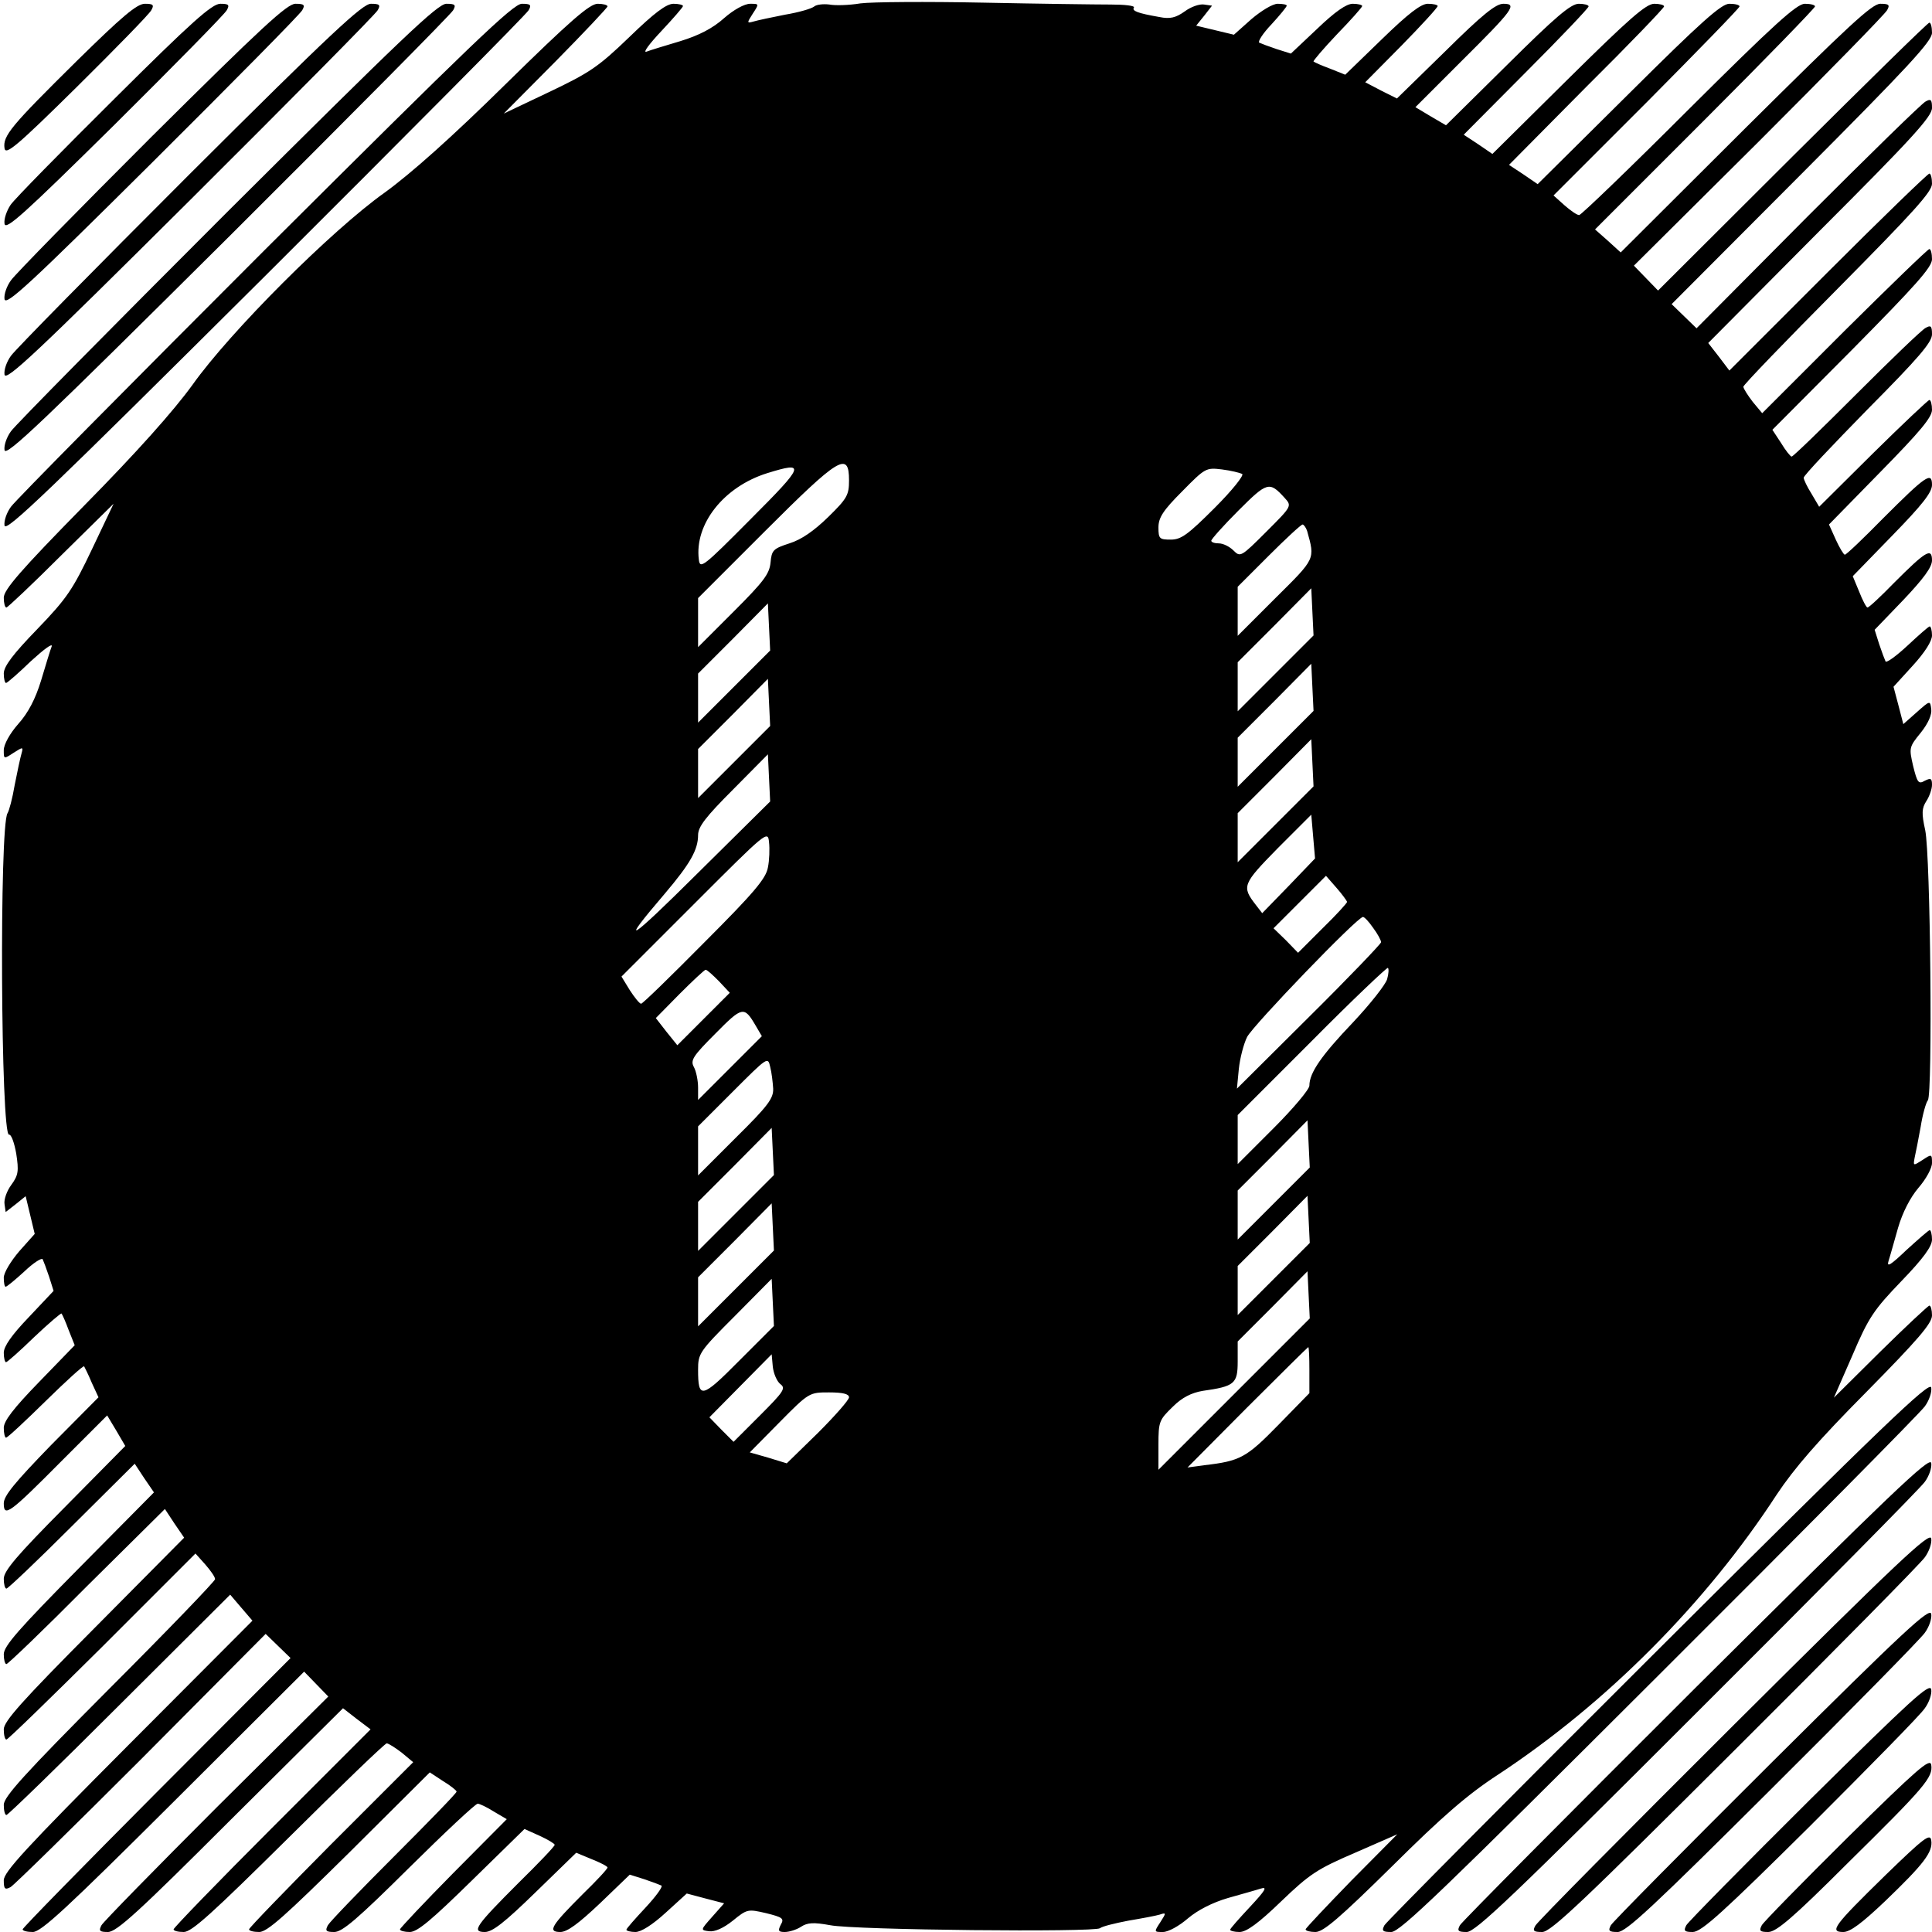
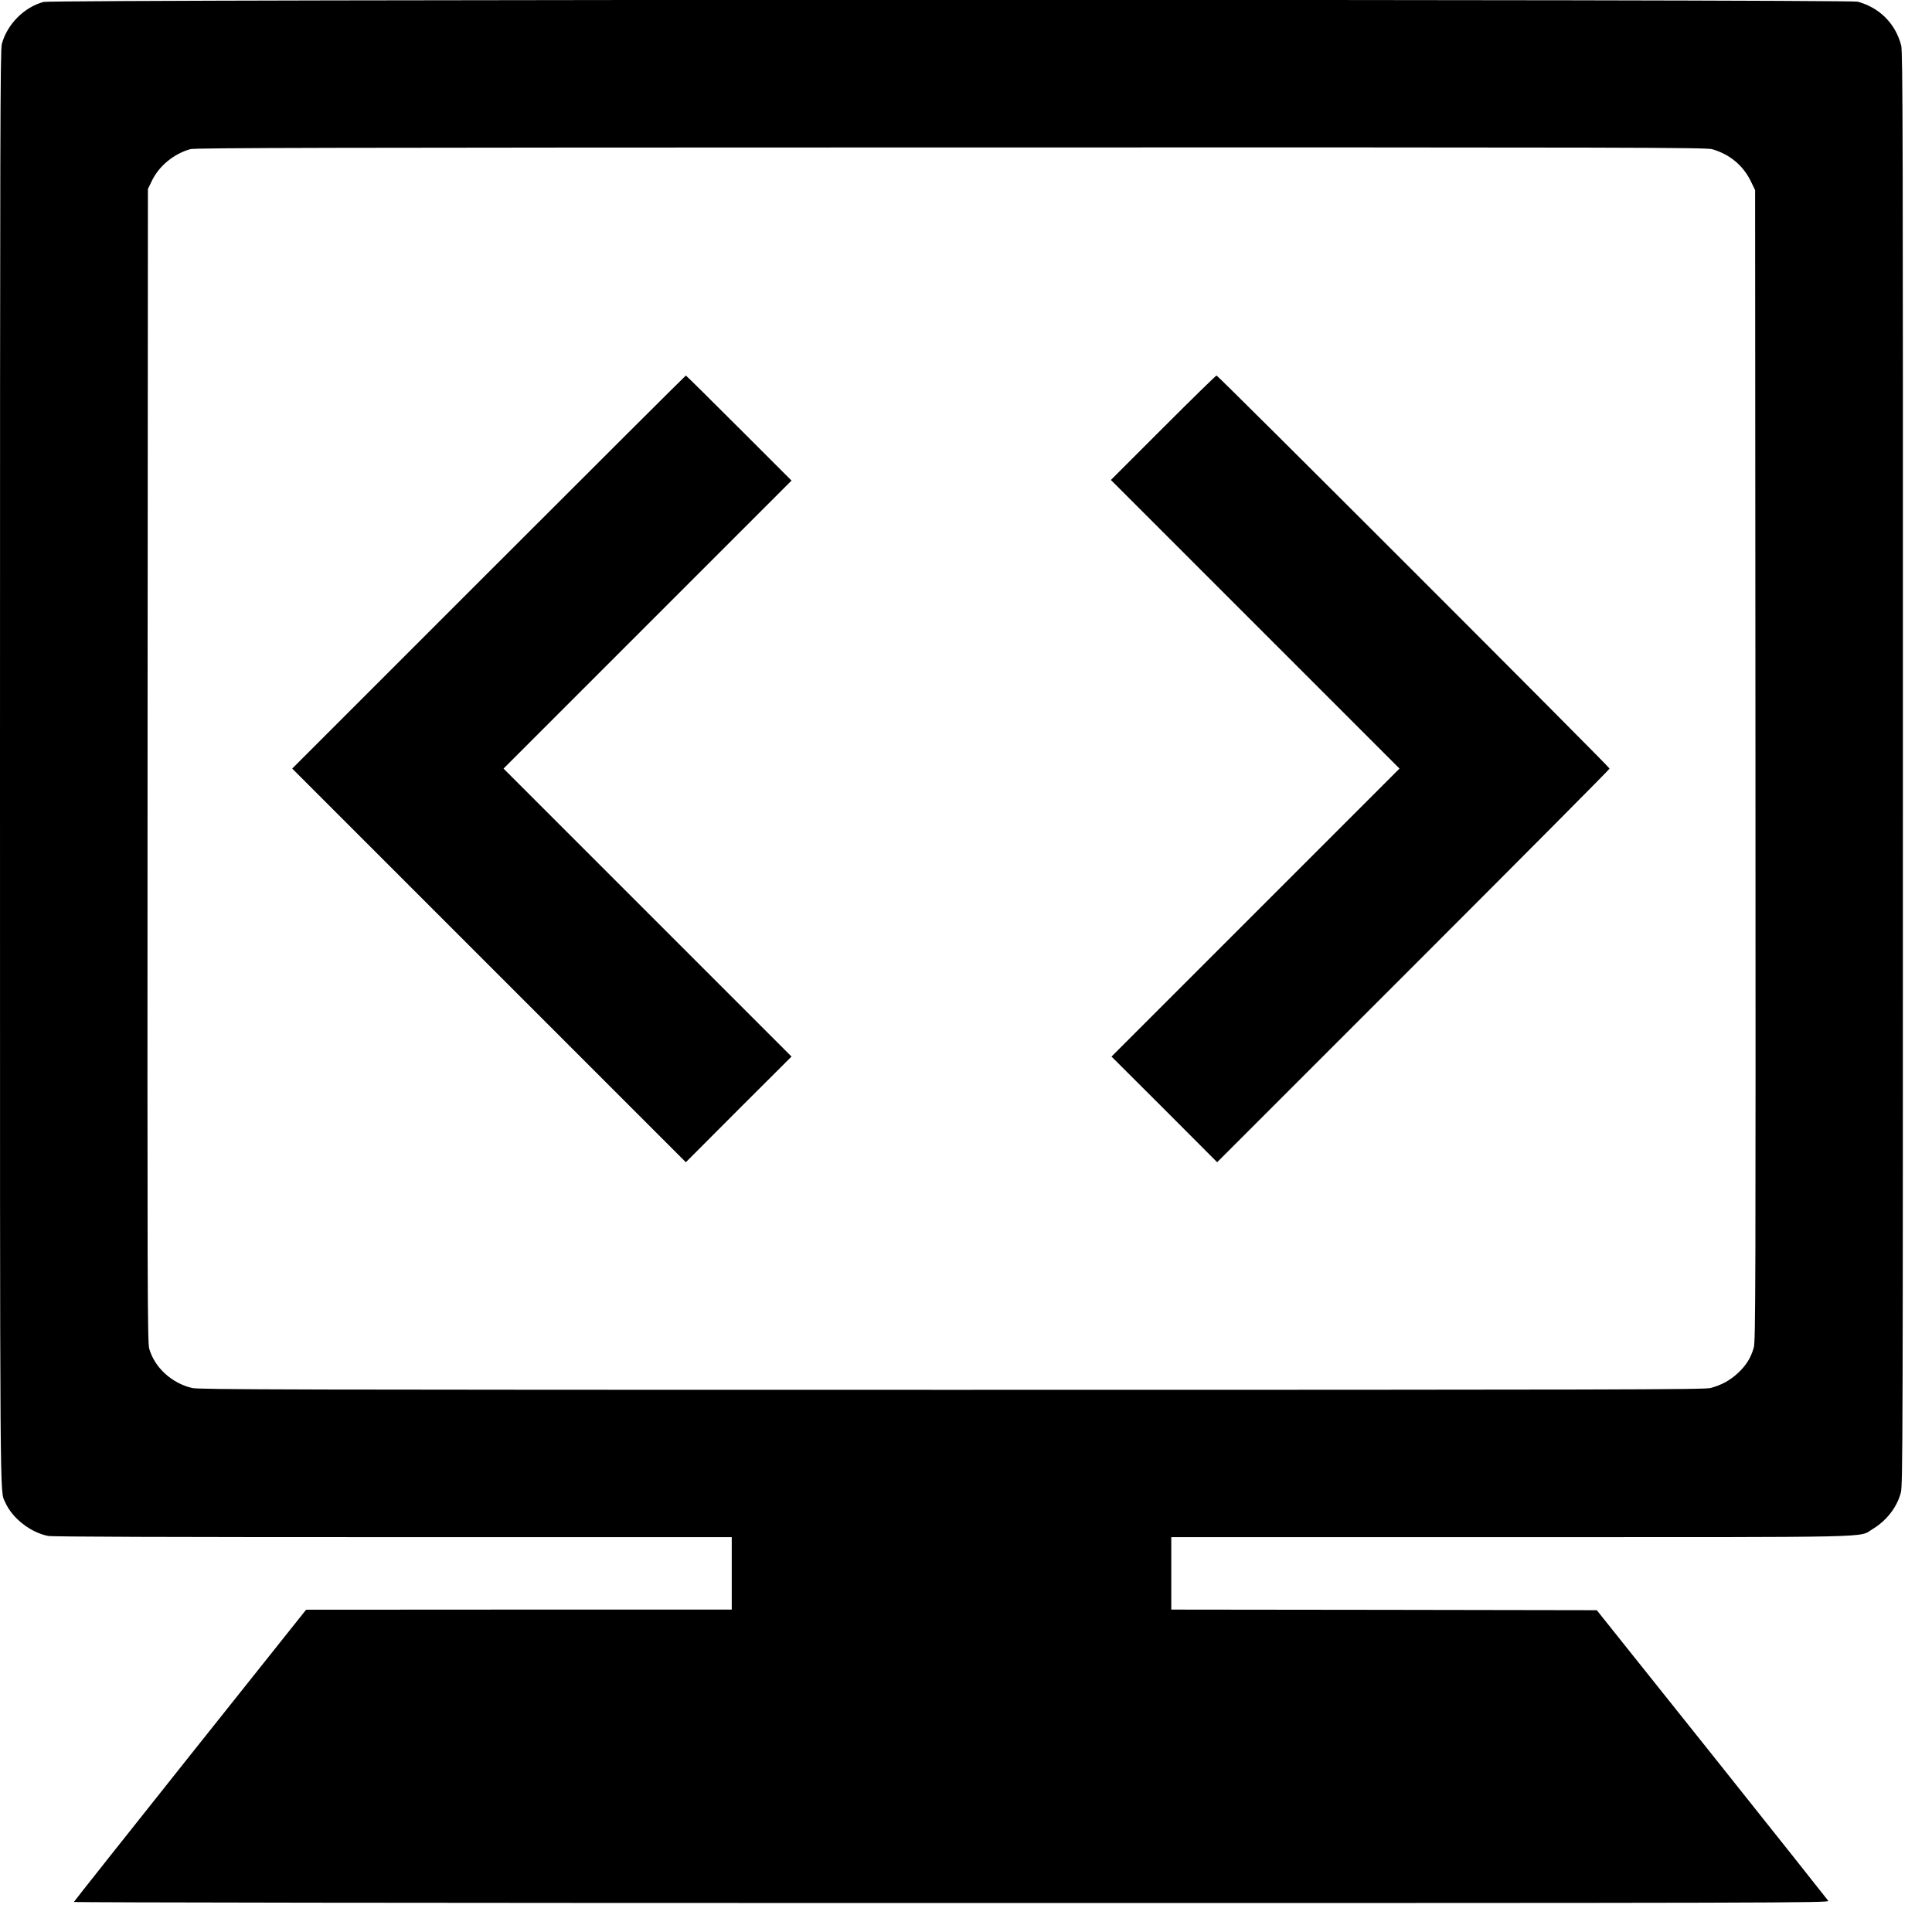
- <svg xmlns="http://www.w3.org/2000/svg" version="1.0" width="512pt" height="512pt" viewBox="0 0 512 512" preserveAspectRatio="xMidYMid meet">
-   <g transform="translate(0,512) scale(0.1,-0.1)" fill="#000000" stroke="none">
-     <path d="M2280 5111 c-30 -5 -67 -6 -82 -3 -16 2 -34 0 -40 -5 -7 -6 -42 -16 -78 -22 -36 -7 -73 -15 -83 -18 -18 -5 -18 -4 -2 21 17 26 17 26 -7 26 -15 0 -44 -16 -69 -38 -30 -27 -67 -46 -116 -61 -40 -12 -80 -24 -90 -28 -10 -3 8 21 40 55 31 33 57 63 57 66 0 3 -11 6 -25 6 -19 0 -51 -24 -118 -89 -82 -79 -105 -94 -212 -145 l-120 -57 138 139 c75 76 137 142 137 145 0 4 -12 7 -26 7 -21 0 -72 -44 -243 -212 -143 -141 -252 -238 -321 -288 -141 -100 -410 -369 -510 -510 -50 -69 -147 -178 -288 -321 -168 -171 -212 -222 -212 -243 0 -14 3 -26 7 -26 3 0 69 62 145 138 l139 137 -57 -120 c-51 -107 -66 -130 -145 -212 -65 -67 -89 -99 -89 -118 0 -14 3 -25 6 -25 3 0 33 26 66 58 34 31 58 49 55 39 -4 -10 -16 -50 -28 -90 -15 -49 -34 -86 -61 -116 -22 -25 -38 -54 -38 -69 0 -24 0 -24 26 -7 25 16 26 16 21 -2 -3 -10 -11 -47 -18 -83 -6 -36 -15 -69 -19 -75 -22 -32 -18 -856 4 -852 6 1 14 -22 19 -50 7 -46 6 -57 -13 -83 -12 -16 -20 -39 -18 -51 l3 -21 27 21 26 21 12 -50 12 -50 -41 -46 c-23 -27 -41 -57 -41 -70 0 -13 2 -24 5 -24 3 0 25 18 49 40 24 23 46 37 49 33 2 -4 10 -25 17 -46 l12 -38 -66 -70 c-45 -47 -66 -77 -66 -94 0 -14 3 -25 6 -25 3 0 37 30 75 67 38 36 71 64 72 62 2 -2 11 -22 19 -44 l16 -40 -94 -97 c-69 -71 -94 -104 -94 -122 0 -15 3 -26 6 -26 4 0 51 44 105 97 54 53 100 95 102 92 1 -2 11 -21 20 -43 l18 -39 -126 -127 c-96 -99 -125 -134 -125 -154 0 -38 15 -27 154 113 l120 120 24 -40 24 -41 -161 -163 c-126 -127 -161 -168 -161 -189 0 -14 3 -26 7 -26 4 0 82 74 173 165 l167 166 25 -38 26 -38 -199 -201 c-158 -160 -199 -206 -199 -228 0 -14 3 -26 7 -26 4 0 100 92 213 206 l207 205 25 -38 26 -38 -239 -241 c-192 -193 -239 -246 -239 -267 0 -15 3 -27 7 -27 4 0 118 111 254 246 l247 247 26 -29 c14 -16 26 -33 26 -39 0 -5 -126 -136 -280 -290 -227 -228 -280 -287 -280 -308 0 -15 3 -27 7 -27 4 0 139 131 300 292 l293 292 29 -34 30 -35 -330 -331 c-270 -271 -329 -335 -329 -357 0 -23 3 -26 18 -18 9 5 165 158 347 340 l329 331 33 -32 33 -32 -355 -356 c-195 -196 -355 -359 -355 -363 0 -4 12 -7 27 -7 22 0 90 63 373 345 l346 345 32 -33 32 -33 -296 -294 c-162 -162 -300 -303 -305 -312 -8 -15 -5 -18 17 -18 23 0 82 54 325 297 l298 296 36 -28 37 -28 -261 -261 c-144 -144 -261 -265 -261 -269 0 -4 12 -7 27 -7 21 0 75 49 278 250 138 137 255 250 260 250 6 -1 23 -12 40 -25 l30 -25 -218 -218 c-119 -120 -217 -221 -217 -225 0 -4 12 -7 27 -7 21 0 69 43 239 211 l213 212 35 -23 c20 -12 36 -25 36 -28 0 -4 -75 -81 -166 -172 -91 -91 -170 -173 -175 -182 -8 -15 -5 -18 17 -18 21 0 62 35 198 170 95 94 176 170 182 170 5 0 24 -9 43 -21 l34 -20 -142 -143 c-77 -78 -141 -146 -141 -149 0 -4 12 -7 26 -7 20 0 58 32 165 137 l139 136 40 -18 c22 -10 40 -21 40 -24 0 -4 -43 -49 -96 -101 -114 -114 -125 -130 -89 -130 20 0 53 26 134 105 l108 105 41 -17 c23 -9 42 -19 42 -22 0 -4 -30 -36 -66 -71 -83 -83 -94 -100 -59 -100 18 0 48 22 105 76 l79 76 38 -12 c21 -7 42 -15 46 -17 4 -3 -15 -29 -42 -58 -28 -30 -51 -56 -51 -59 0 -3 11 -6 24 -6 15 0 45 19 80 51 l56 51 49 -13 50 -13 -31 -35 c-32 -36 -32 -36 -9 -39 15 -2 38 8 63 28 38 31 40 31 88 20 44 -11 49 -14 39 -31 -8 -16 -6 -19 11 -19 11 0 31 6 43 14 17 11 33 12 77 4 66 -13 701 -19 715 -8 6 5 39 13 75 20 36 6 73 13 83 16 18 6 18 5 2 -20 -17 -26 -17 -26 7 -26 14 0 43 16 66 36 26 22 65 42 106 54 35 10 75 21 87 25 19 6 12 -5 -28 -48 -29 -31 -53 -58 -53 -61 0 -3 11 -6 25 -6 18 0 50 23 110 81 76 73 96 86 196 129 l112 49 -122 -123 c-66 -68 -121 -126 -121 -129 0 -4 12 -7 26 -7 21 0 64 37 203 174 134 133 201 191 281 243 287 189 551 454 739 743 46 69 109 142 237 271 137 139 174 182 174 203 0 14 -3 26 -7 26 -3 0 -62 -55 -130 -122 l-123 -122 49 112 c43 101 57 121 130 197 58 60 81 92 81 110 0 14 -3 25 -6 25 -3 0 -30 -24 -61 -52 -43 -41 -54 -48 -48 -29 4 12 15 52 25 87 12 41 32 80 54 106 20 23 36 52 36 66 0 24 -1 24 -25 8 -25 -16 -25 -16 -21 6 3 13 10 49 16 82 5 32 14 64 19 70 13 16 7 649 -7 716 -10 45 -9 58 3 77 8 12 15 32 15 43 0 17 -3 19 -19 11 -17 -10 -20 -5 -31 39 -11 48 -11 50 20 88 20 25 30 48 28 63 -3 23 -3 23 -39 -9 l-35 -31 -13 50 -13 49 51 56 c32 35 51 65 51 80 0 13 -3 24 -6 24 -3 0 -29 -23 -59 -51 -29 -27 -55 -46 -58 -42 -2 4 -10 25 -17 46 l-12 38 76 79 c54 57 76 87 76 105 0 35 -17 24 -100 -59 -35 -36 -67 -66 -71 -66 -3 0 -13 19 -22 42 l-17 41 105 108 c79 81 105 114 105 134 0 36 -16 25 -130 -89 -52 -53 -97 -96 -101 -96 -3 0 -14 18 -24 40 l-18 40 136 139 c105 107 137 145 137 165 0 14 -3 26 -7 26 -3 0 -71 -64 -149 -141 l-143 -142 -20 34 c-12 19 -21 38 -21 43 0 6 77 87 170 182 135 136 170 177 170 198 0 22 -3 25 -17 17 -10 -5 -92 -84 -183 -175 -91 -91 -168 -166 -172 -166 -3 0 -16 16 -28 36 l-23 35 212 213 c168 170 211 218 211 239 0 15 -3 27 -7 27 -4 0 -105 -98 -225 -217 l-218 -218 -25 30 c-13 17 -24 34 -25 40 0 5 113 122 250 260 201 203 250 257 250 278 0 15 -3 27 -7 27 -4 0 -125 -117 -269 -261 l-261 -261 -28 37 -28 36 296 298 c243 243 297 302 297 325 0 22 -3 25 -17 17 -10 -5 -151 -143 -313 -305 l-294 -296 -33 32 -33 32 345 346 c282 283 345 351 345 373 0 15 -3 27 -7 27 -4 0 -167 -160 -363 -355 l-356 -355 -32 33 -32 33 331 329 c182 182 335 338 340 348 8 14 5 17 -18 17 -22 0 -85 -59 -357 -329 l-331 -330 -34 31 -34 30 292 292 c160 160 291 295 291 299 0 4 -12 7 -27 7 -21 0 -80 -53 -308 -280 -154 -154 -285 -280 -290 -280 -6 0 -23 12 -39 26 l-29 26 247 247 c135 136 246 250 246 254 0 4 -12 7 -27 7 -21 0 -74 -47 -267 -239 l-241 -239 -38 26 -38 25 205 207 c114 113 206 209 206 213 0 4 -12 7 -26 7 -22 0 -68 -41 -228 -199 l-201 -199 -38 26 -38 25 166 167 c91 91 165 169 165 173 0 4 -12 7 -26 7 -21 0 -62 -35 -189 -161 l-163 -161 -41 24 -40 24 120 120 c140 139 151 154 113 154 -20 0 -56 -29 -154 -126 l-128 -125 -42 21 -42 22 96 97 c53 54 96 101 96 105 0 3 -11 6 -26 6 -18 0 -51 -25 -122 -94 l-97 -94 -40 16 c-22 8 -42 17 -44 19 -2 1 26 34 62 72 37 38 67 72 67 75 0 3 -11 6 -25 6 -17 0 -47 -21 -94 -66 l-70 -66 -38 12 c-21 7 -42 15 -46 17 -4 3 10 25 33 49 22 24 40 46 40 49 0 3 -11 5 -24 5 -13 0 -43 -18 -70 -41 l-46 -41 -50 12 -50 12 21 26 21 27 -21 3 c-12 2 -35 -6 -51 -18 -24 -17 -39 -21 -68 -15 -57 10 -73 16 -67 25 3 5 -25 8 -62 8 -38 0 -189 2 -338 5 -148 3 -295 2 -325 -2z m-30 -1264 c0 -39 -5 -48 -55 -97 -38 -37 -71 -60 -103 -70 -43 -14 -47 -18 -50 -51 -3 -30 -18 -50 -97 -129 l-95 -95 0 65 0 65 177 177 c197 197 223 213 223 135z m-260 -102 c-127 -128 -135 -134 -138 -108 -12 94 66 193 181 229 103 32 100 22 -43 -121z m1302 119 c5 -4 -27 -44 -73 -90 -71 -71 -89 -84 -116 -84 -30 0 -33 2 -33 32 0 26 12 45 63 96 61 62 63 63 105 58 24 -3 48 -9 54 -12z m112 -63 c20 -22 20 -22 -48 -90 -67 -67 -69 -68 -87 -50 -11 11 -28 19 -39 19 -11 0 -20 3 -20 7 0 4 32 40 72 80 76 76 82 78 122 34z m60 -88 c21 -76 23 -72 -84 -178 l-100 -100 0 65 0 65 82 82 c46 46 86 83 90 83 3 0 9 -8 12 -17z m-83 -377 l-101 -101 0 65 0 65 98 98 97 98 3 -63 3 -62 -100 -100z m-1435 -35 l-96 -96 0 65 0 65 93 93 92 93 3 -63 3 -62 -95 -95z m1435 -165 l-101 -101 0 65 0 65 98 98 97 98 3 -63 3 -62 -100 -100z m-1435 -35 l-96 -96 0 65 0 65 93 93 92 93 3 -63 3 -62 -95 -95z m1435 -165 l-101 -101 0 65 0 65 98 98 97 98 3 -63 3 -62 -100 -100z m-1532 -130 c-183 -182 -212 -200 -87 -54 67 79 88 116 88 155 0 22 20 48 93 121 l92 93 3 -63 3 -62 -192 -190z m1566 -34 l-70 -72 -17 22 c-38 49 -35 55 58 150 l89 89 5 -58 5 -58 -70 -73z m-1380 49 c-5 -29 -37 -67 -168 -198 -89 -90 -164 -163 -168 -163 -4 0 -17 16 -30 36 l-22 36 194 194 c191 191 194 194 197 162 2 -17 1 -48 -3 -67z m1535 -91 c0 -3 -29 -35 -65 -70 l-65 -65 -32 33 -33 32 70 70 69 69 28 -32 c15 -17 27 -34 28 -37z m69 -69 c12 -16 21 -33 21 -38 0 -4 -86 -94 -191 -198 l-191 -190 5 52 c3 29 13 67 22 85 16 31 292 318 307 318 4 0 16 -13 27 -29z m37 -136 c-4 -14 -44 -65 -90 -114 -84 -88 -116 -134 -116 -168 0 -10 -43 -61 -95 -113 l-95 -95 0 65 0 65 197 197 c108 109 199 195 201 193 3 -2 2 -16 -2 -30z m-1771 -5 l29 -31 -69 -69 -70 -70 -29 36 -28 36 63 64 c35 35 66 64 69 64 4 0 19 -14 35 -30z m97 -117 l17 -29 -84 -84 -85 -85 0 33 c0 18 -5 43 -11 54 -10 18 -3 29 57 89 71 72 76 73 106 22z m47 -168 c1 -26 -14 -46 -99 -130 l-100 -100 0 65 0 65 93 93 c91 91 92 92 98 65 4 -15 7 -42 8 -58z m1327 -304 l-96 -96 0 65 0 65 93 93 92 93 3 -63 3 -62 -95 -95z m-1425 -25 l-101 -101 0 65 0 65 98 98 97 98 3 -63 3 -62 -100 -100z m1425 -175 l-96 -96 0 65 0 65 93 93 92 93 3 -63 3 -62 -95 -95z m-1425 -25 l-101 -101 0 65 0 65 98 98 97 98 3 -63 3 -62 -100 -100z m1320 -280 l-201 -201 0 66 c0 62 2 66 38 101 25 25 50 37 79 42 85 12 93 19 93 78 l0 53 93 93 92 93 3 -63 3 -62 -200 -200z m-1313 87 c-99 -100 -108 -101 -108 -23 0 43 3 48 98 143 l97 98 3 -63 3 -62 -93 -93z m1512 -24 l0 -61 -82 -84 c-85 -87 -101 -96 -197 -107 l-44 -6 159 160 c87 87 160 159 161 159 2 0 3 -28 3 -61z m-1402 -37 c15 -11 9 -20 -54 -83 l-70 -70 -32 32 -32 33 82 83 83 84 3 -33 c2 -18 11 -39 20 -46z m182 -35 c0 -7 -37 -49 -82 -94 l-83 -81 -49 15 -49 14 79 80 c78 79 79 79 131 79 36 0 53 -4 53 -13z" />
-     <path d="M203 4958 c-174 -172 -196 -198 -191 -231 3 -19 32 5 192 163 103 102 192 193 197 203 8 14 5 17 -17 17 -21 0 -60 -33 -181 -152z" />
-     <path d="M303 4858 c-140 -139 -264 -265 -275 -281 -10 -15 -18 -37 -16 -50 3 -18 49 23 292 263 158 157 292 293 297 303 8 14 5 17 -17 17 -22 0 -75 -47 -281 -252z" />
-     <path d="M402 4758 c-194 -194 -362 -365 -373 -381 -11 -15 -19 -37 -17 -50 4 -18 67 40 392 363 213 212 392 393 397 403 8 14 5 17 -18 17 -22 0 -89 -62 -381 -352z" />
-     <path d="M502 4658 c-249 -249 -462 -465 -473 -481 -11 -15 -19 -37 -17 -50 4 -18 84 57 492 463 268 267 492 493 497 503 8 14 5 17 -18 17 -22 0 -104 -76 -481 -452z" />
-     <path d="M602 4558 c-304 -304 -562 -565 -573 -581 -11 -15 -19 -37 -17 -50 4 -18 101 75 592 563 323 322 592 593 597 603 8 14 5 17 -18 17 -23 0 -118 -91 -581 -552z" />
-     <path d="M702 4458 c-359 -359 -662 -665 -673 -681 -11 -15 -19 -37 -17 -50 4 -18 118 92 692 663 378 377 692 693 697 703 8 14 5 17 -18 17 -23 0 -133 -106 -681 -652z" />
-     <path d="M4396 750 c-394 -393 -722 -723 -727 -732 -8 -15 -5 -18 18 -18 23 0 137 110 711 683 376 375 692 694 703 710 11 15 19 37 17 50 -4 18 -124 -97 -722 -693z" />
-     <path d="M4496 650 c-339 -338 -622 -623 -627 -632 -8 -15 -5 -18 18 -18 23 0 123 95 611 583 321 320 592 594 603 610 11 15 19 37 17 50 -4 18 -106 -80 -622 -593z" />
-     <path d="M4596 550 c-284 -283 -522 -523 -527 -533 -8 -14 -5 -17 18 -17 23 0 108 81 511 483 266 265 492 494 503 510 11 15 19 37 17 50 -4 18 -89 -62 -522 -493z" />
-     <path d="M4696 450 c-229 -228 -422 -423 -427 -432 -8 -15 -5 -18 18 -18 22 0 93 66 411 383 211 210 392 394 403 410 11 15 19 37 17 50 -4 18 -72 -45 -422 -393z" />
-     <path d="M4796 350 c-174 -173 -322 -323 -327 -332 -8 -15 -5 -18 17 -18 23 0 80 52 312 282 156 156 293 295 303 311 11 15 19 37 17 50 -4 18 -54 -28 -322 -293z" />
-     <path d="M4896 250 c-119 -118 -222 -223 -227 -232 -8 -15 -5 -18 17 -18 21 0 65 37 211 183 205 202 226 227 221 260 -3 19 -37 -11 -222 -193z" />
-     <path d="M4996 150 c-136 -133 -149 -150 -111 -150 18 0 49 23 111 82 102 98 127 130 122 161 -3 19 -19 7 -122 -93z" />
+ <svg xmlns="http://www.w3.org/2000/svg" version="1.0" width="1600pt" height="1600pt" viewBox="0 0 1600 1600" preserveAspectRatio="xMidYMid meet">
+   <g transform="translate(0,1600) scale(0.1,-0.1)" fill="#000000" stroke="none">
+     <path d="M361 15984 c-162 -43 -303 -187 -346 -349 -13 -53 -15 -695 -15 -6000 0 -6303 -2 -5971 43 -6076 57 -131 210 -251 356 -279 36 -7 992 -10 2857 -10 l2804 0 0 -300 0 -300 -1762 0 -1763 -1 -960 -1205 c-528 -663 -961 -1210 -963 -1215 -2 -5 2867 -9 7268 -9 6922 0 7270 1 7261 18 -6 9 -439 555 -963 1212 l-954 1195 -1762 3 -1762 2 0 300 0 300 2806 0 c3113 0 2882 -5 3001 66 117 71 203 181 235 303 16 62 17 424 17 5996 1 5226 -1 5938 -14 5988 -47 181 -178 313 -360 363 -77 21 -14945 20 -15024 -2z m13820 -1220 c143 -42 252 -132 316 -260 l38 -78 3 -4765 c2 -4335 1 -4771 -14 -4821 -24 -85 -62 -146 -130 -210 -68 -63 -138 -101 -229 -125 -53 -13 -728 -15 -6285 -15 -5517 0 -6232 2 -6289 15 -169 40 -310 169 -355 325 -15 51 -16 477 -14 4830 l3 4775 34 70 c59 122 183 223 318 260 40 11 1148 13 6299 14 5694 1 6255 0 6305 -15z" />
+     <path d="M4047 11262 l-1627 -1627 1630 -1630 1630 -1630 437 438 438 437 -1193 1193 -1192 1192 1192 1192 1193 1193 -435 435 c-239 239 -437 435 -440 435 -3 0 -737 -732 -1633 -1628z" />
+     <path d="M9632 12457 l-432 -432 1195 -1195 1195 -1195 -1192 -1192 -1193 -1193 438 -437 437 -438 1625 1625 c894 894 1625 1629 1625 1635 0 13 -3242 3255 -3255 3255 -6 0 -205 -195 -443 -433z" />
  </g>
</svg>
